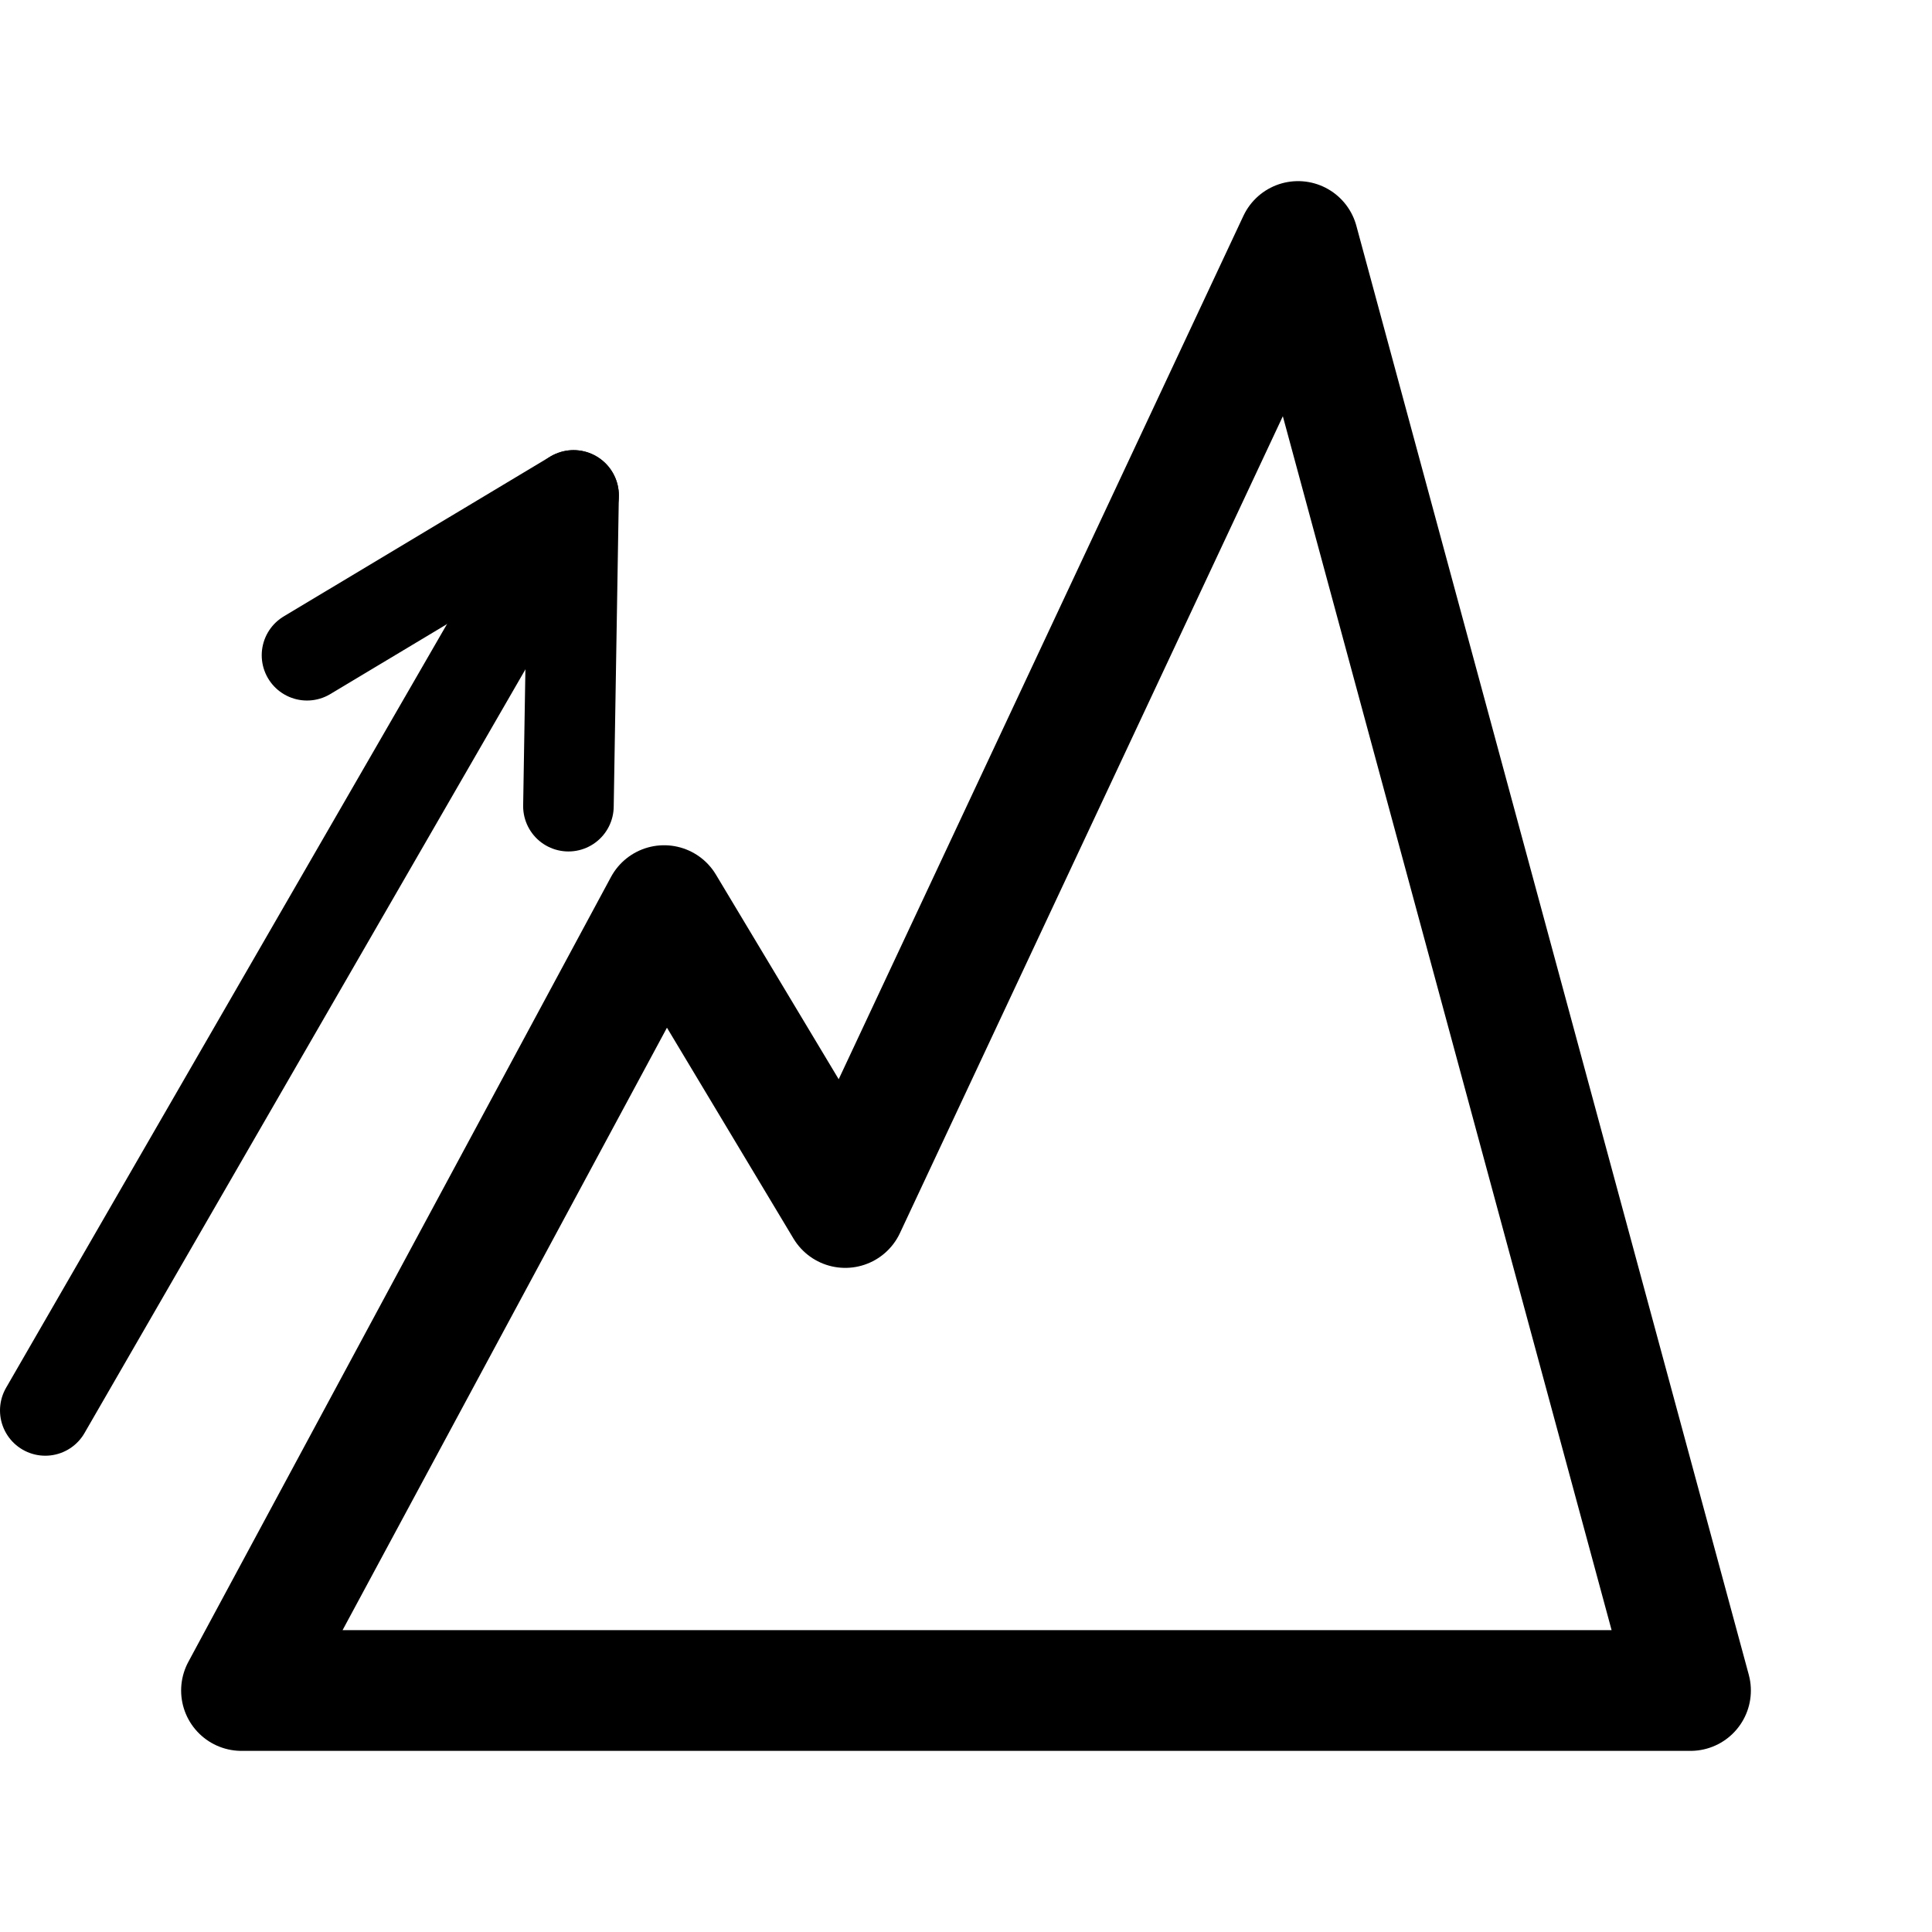
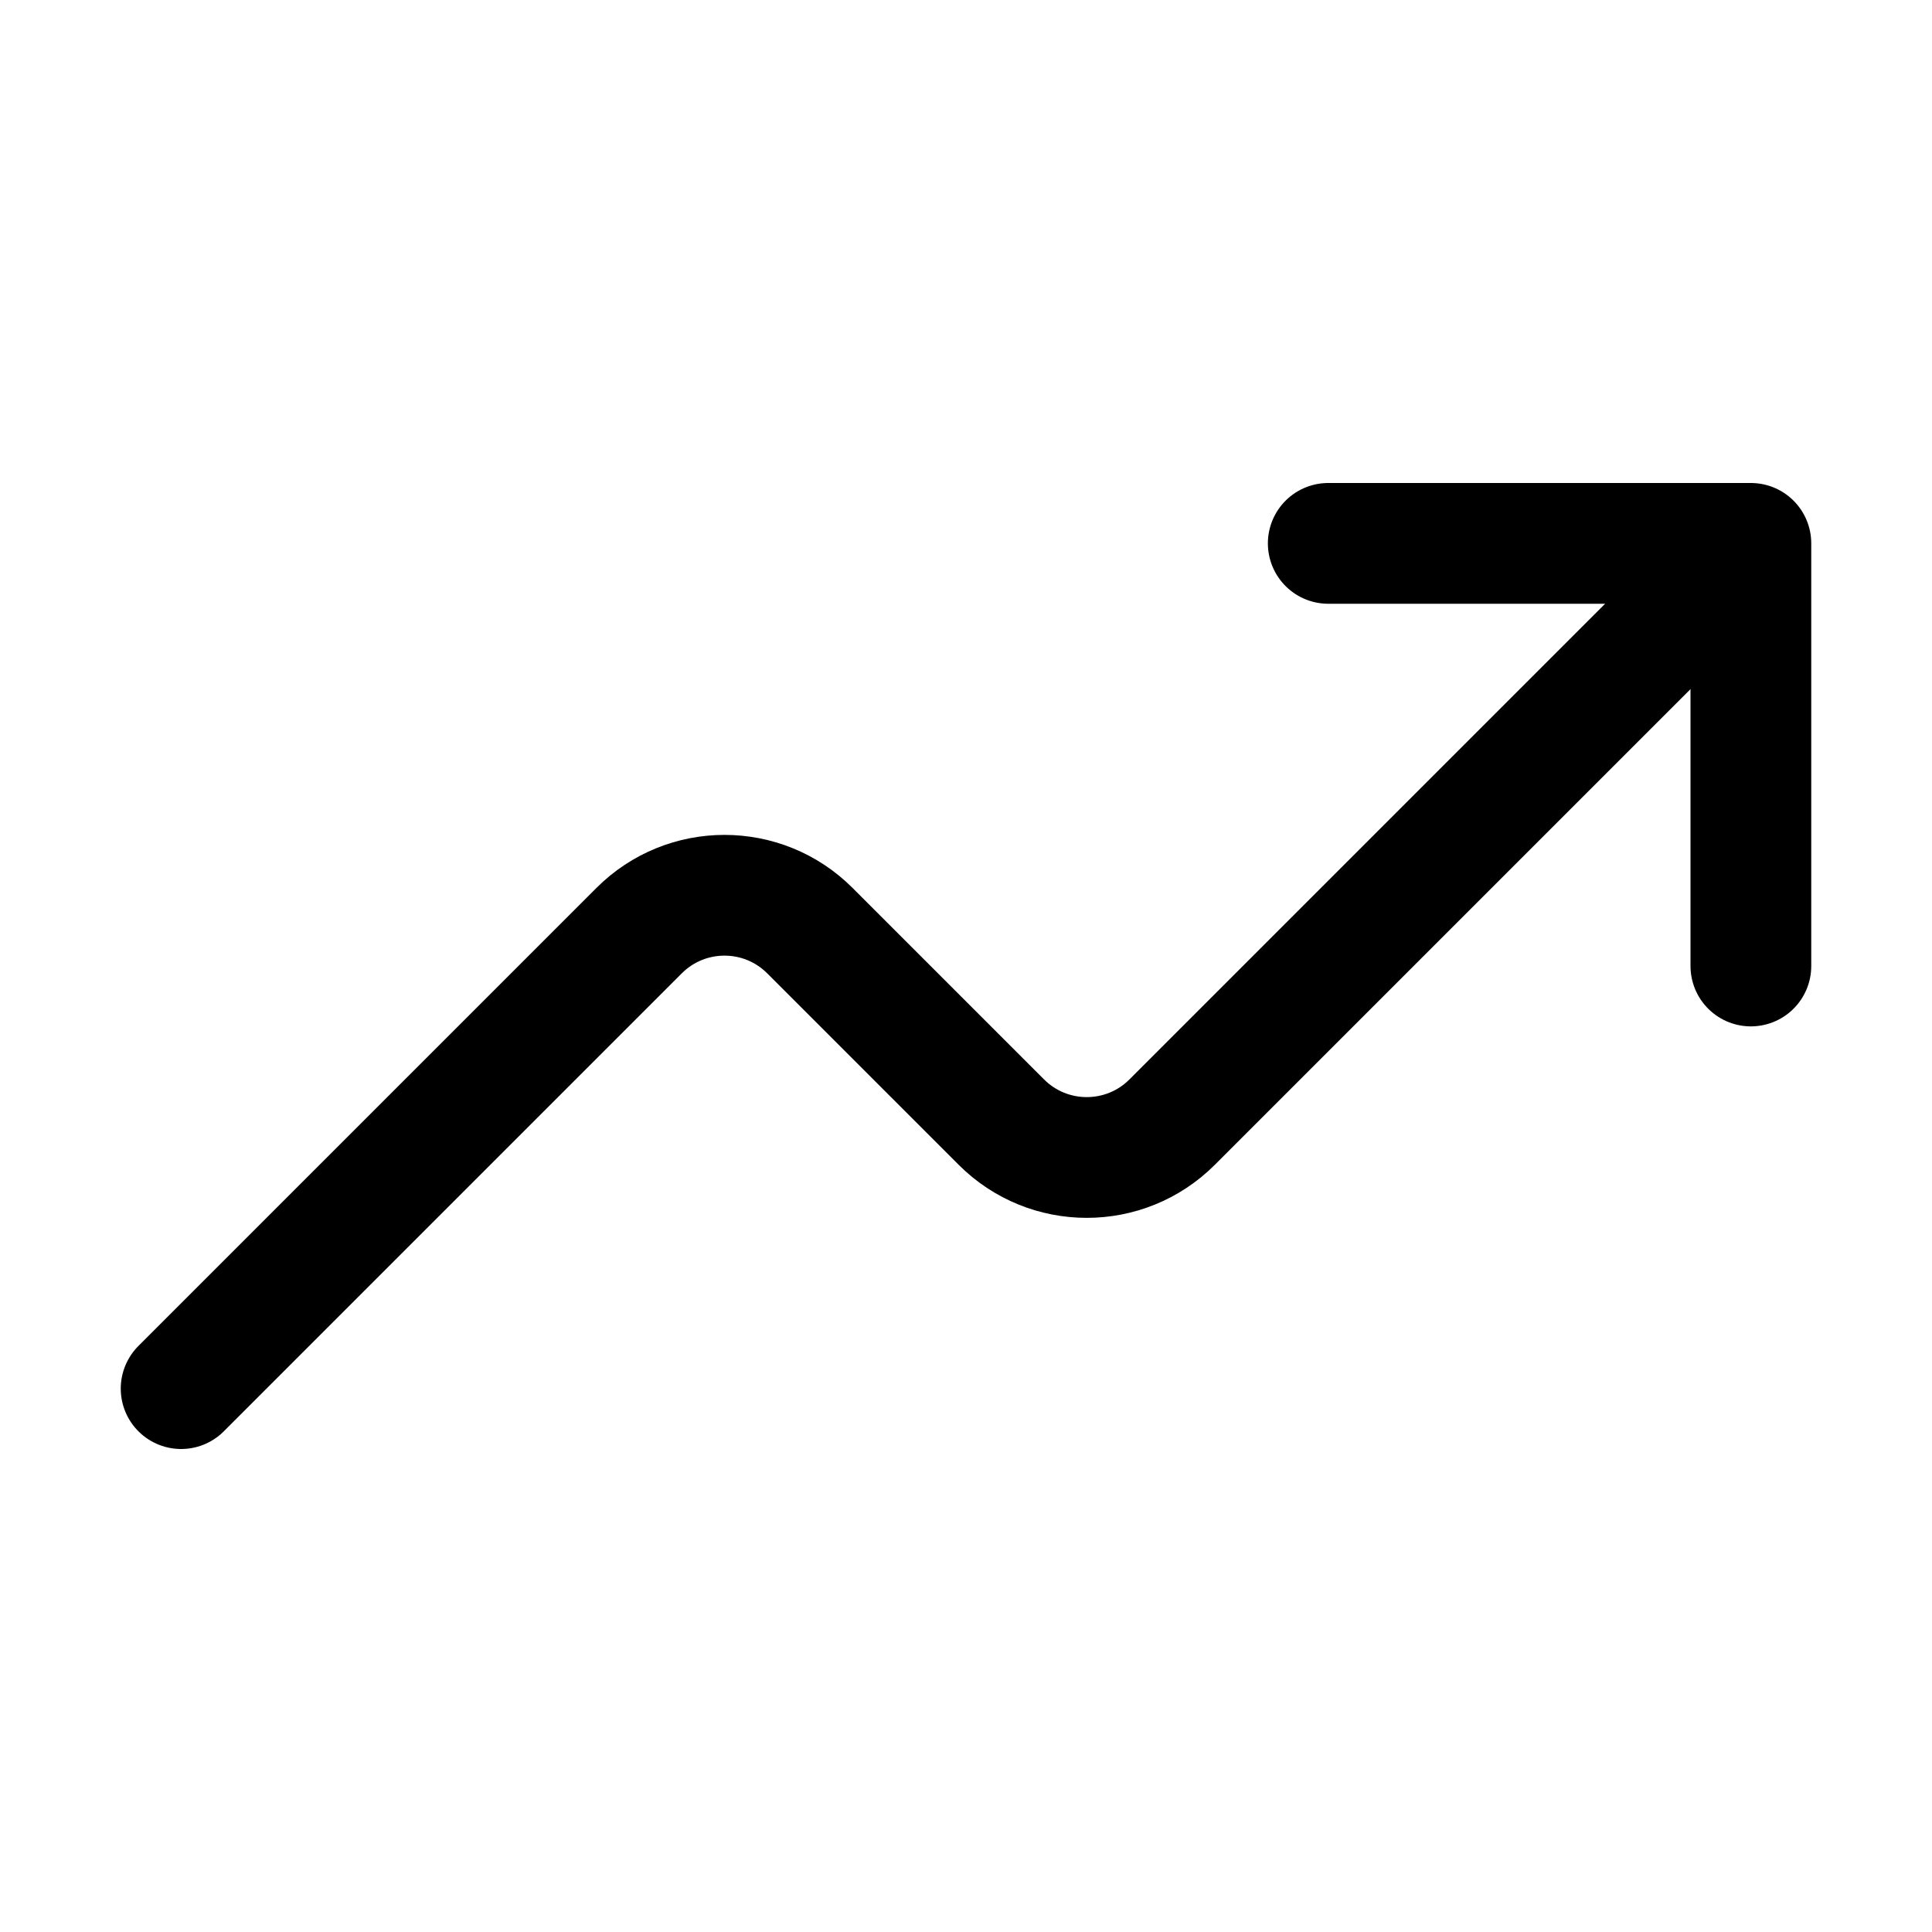
- <svg xmlns="http://www.w3.org/2000/svg" width="64px" height="64px" viewBox="0 0 64 64" fill="none">
-   <path d="M8 56L22 30L28 40L43 8L56 56Z" stroke="currentColor" stroke-width="4" stroke-linecap="round" stroke-linejoin="round" />
-   <g stroke="currentColor" stroke-width="3" stroke-linecap="round" transform="rotate(30 10 32)">
-     <line x1="10" y1="15" x2="10" y2="49" />
-     <line x1="10" y1="14" x2="5" y2="23" />
-     <line x1="10" y1="14" x2="15" y2="23" />
-   </g>
+ <svg xmlns="http://www.w3.org/2000/svg" viewBox="0 0 512 512">
+   <path fill="none" stroke="currentColor" stroke-linecap="round" stroke-linejoin="round" stroke-width="32" d="M352 144h112v112" />
+   <path d="M48 368l121.37-121.37a32 32 0 0145.26 0l50.74 50.74a32 32 0 0045.26 0L448 160" fill="none" stroke="currentColor" stroke-linecap="round" stroke-linejoin="round" stroke-width="32" />
</svg>
